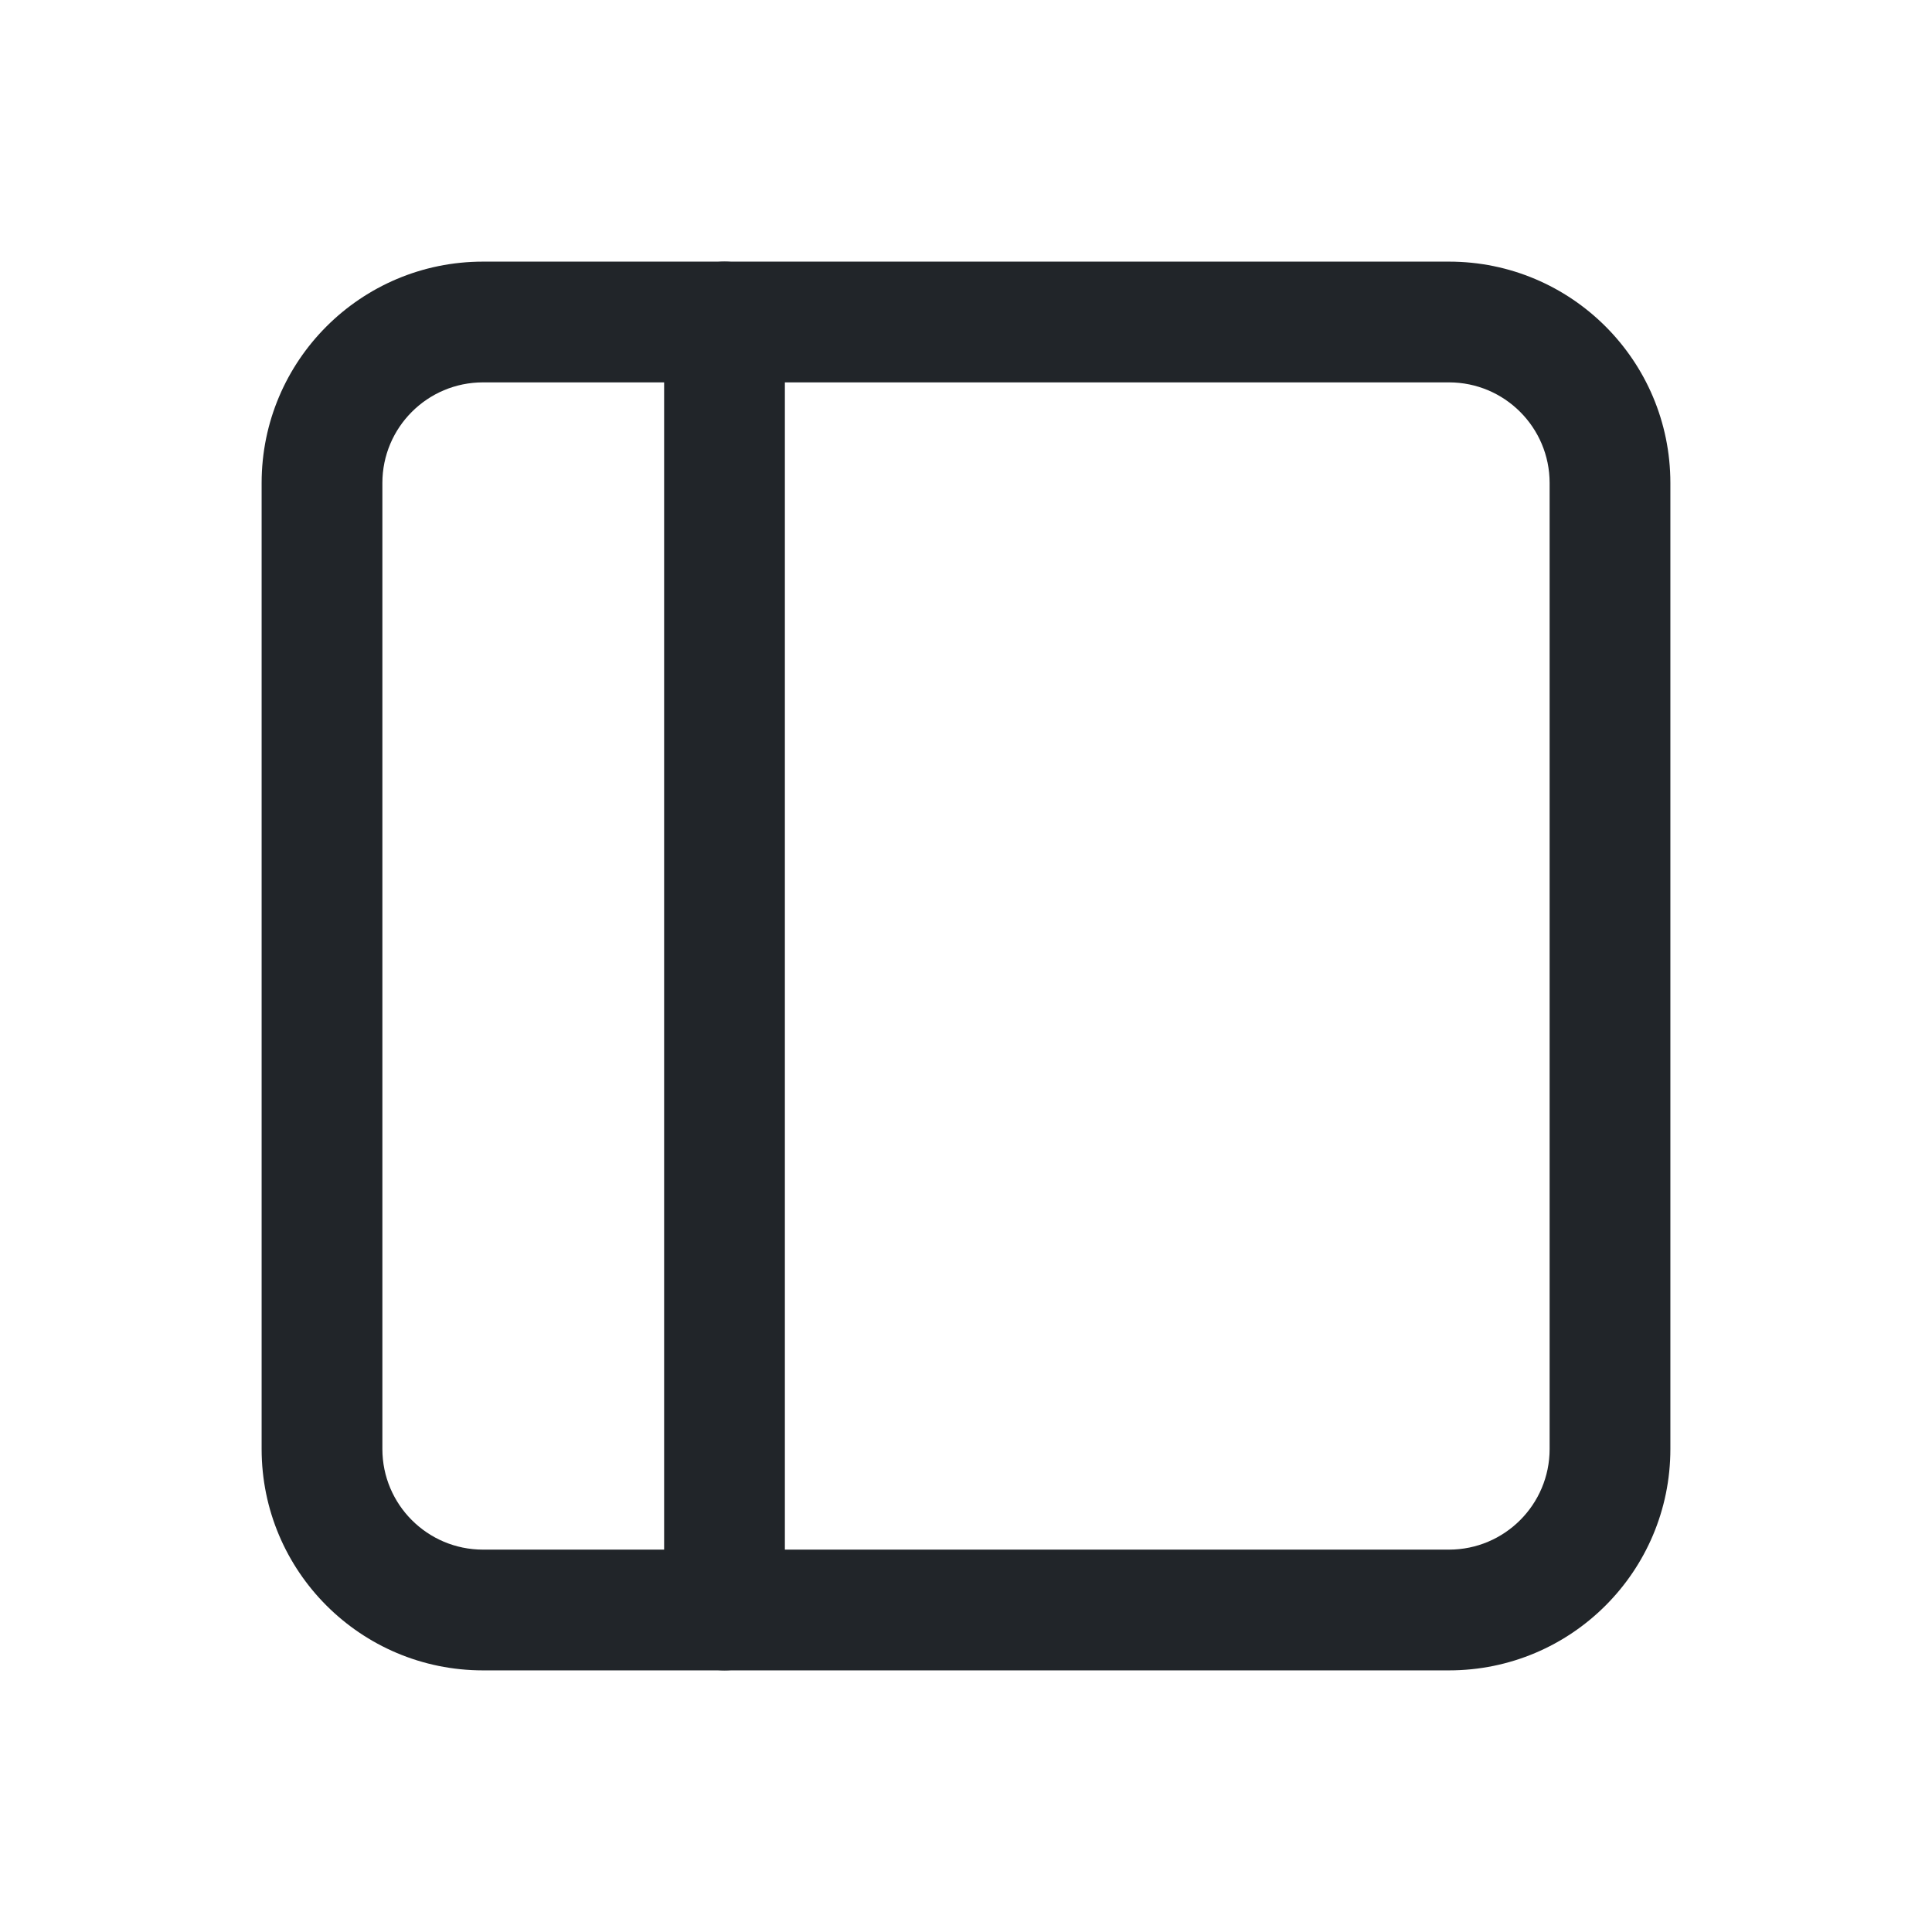
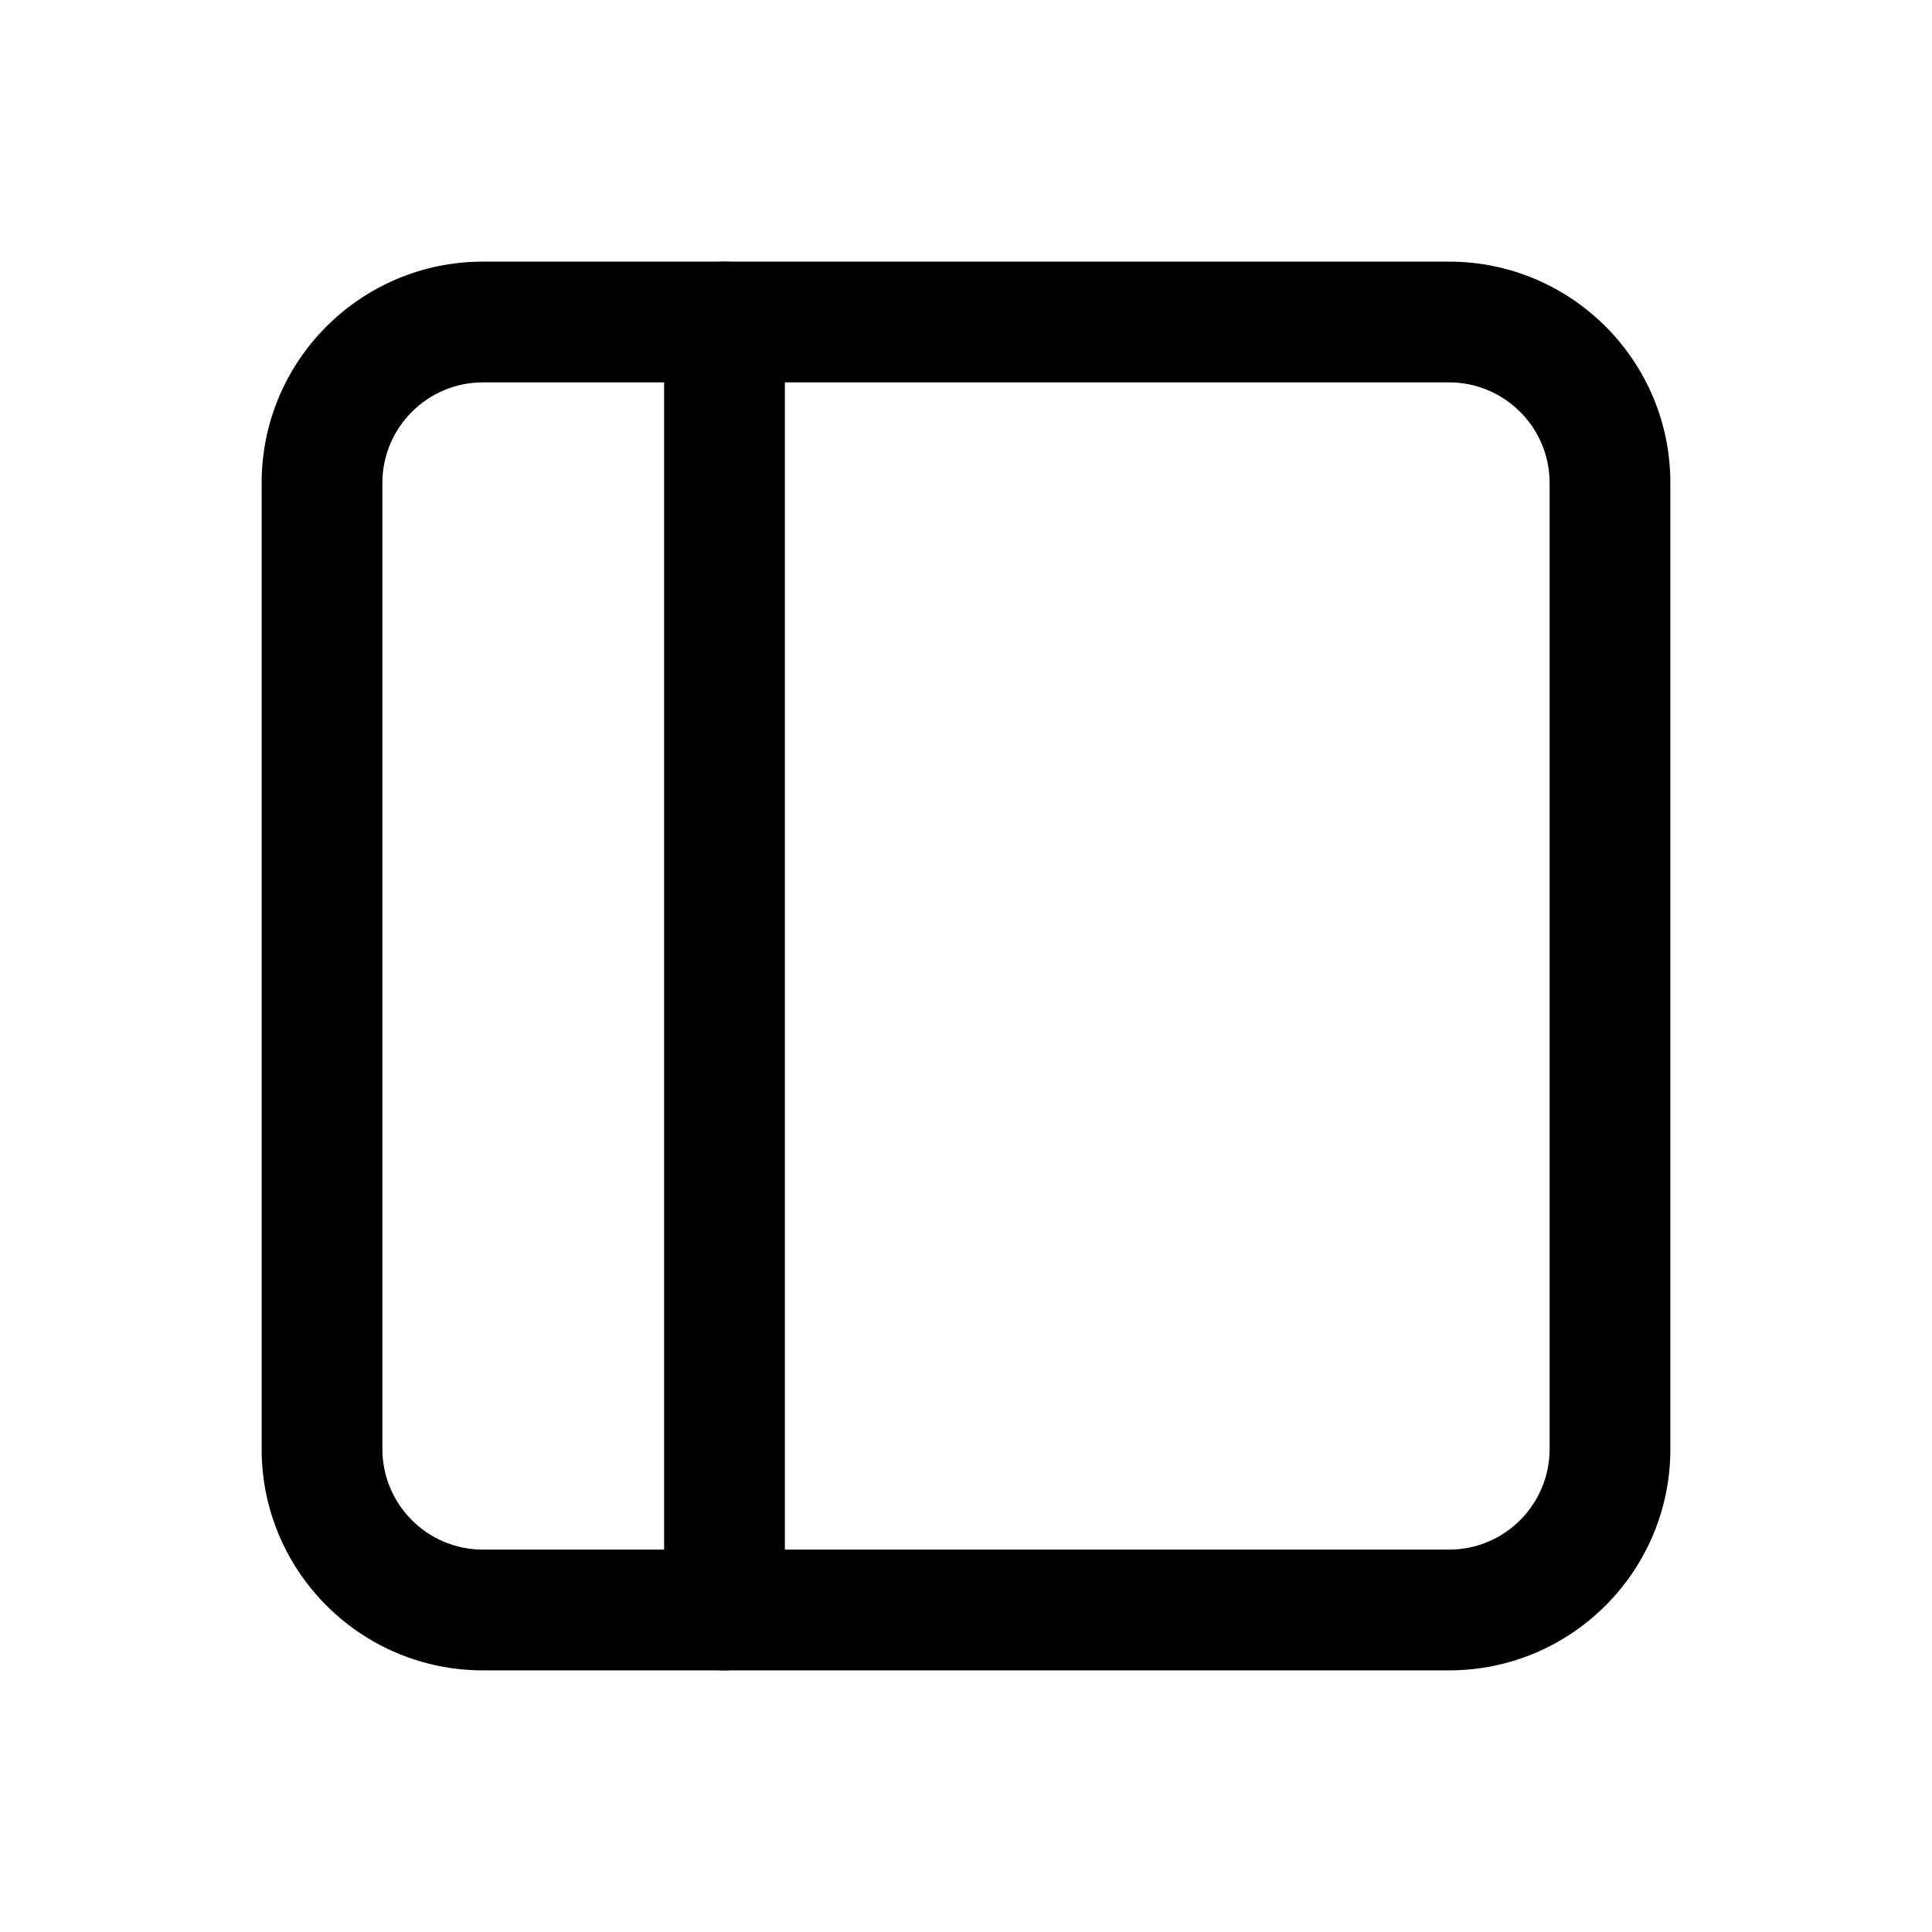
<svg xmlns="http://www.w3.org/2000/svg" width="24" height="24" viewBox="0 0 24 24" fill="none">
-   <path fill-rule="evenodd" clip-rule="evenodd" d="M3.25 6C3.25 4.481 4.481 3.25 6 3.25H18C19.519 3.25 20.75 4.481 20.75 6V18C20.75 19.519 19.519 20.75 18 20.75H6C4.481 20.75 3.25 19.519 3.25 18V6ZM6 4.75C5.31 4.75 4.75 5.31 4.75 6V18C4.75 18.69 5.31 19.25 6 19.25H18C18.69 19.25 19.25 18.69 19.25 18V6C19.25 5.31 18.69 4.75 18 4.75H6Z" fill="#212529" />
-   <path fill-rule="evenodd" clip-rule="evenodd" d="M9 3.25C9.414 3.25 9.75 3.586 9.75 4V20C9.75 20.414 9.414 20.75 9 20.75C8.586 20.75 8.25 20.414 8.25 20V4C8.25 3.586 8.586 3.25 9 3.25Z" fill="#212529" />
+   <path fill-rule="evenodd" clip-rule="evenodd" d="M3.25 6C3.25 4.481 4.481 3.25 6 3.25H18C19.519 3.25 20.75 4.481 20.75 6V18C20.75 19.519 19.519 20.75 18 20.75H6C4.481 20.75 3.25 19.519 3.25 18V6ZM6 4.75C5.31 4.75 4.75 5.31 4.75 6V18C4.75 18.69 5.31 19.25 6 19.25H18C18.69 19.25 19.25 18.69 19.25 18V6C19.25 5.31 18.69 4.75 18 4.75H6Z" fill="black" />
+   <path fill-rule="evenodd" clip-rule="evenodd" d="M9 3.25C9.414 3.25 9.75 3.586 9.75 4V20C9.75 20.414 9.414 20.75 9 20.75C8.586 20.75 8.25 20.414 8.25 20V4C8.25 3.586 8.586 3.25 9 3.25Z" fill="black" />
</svg>
